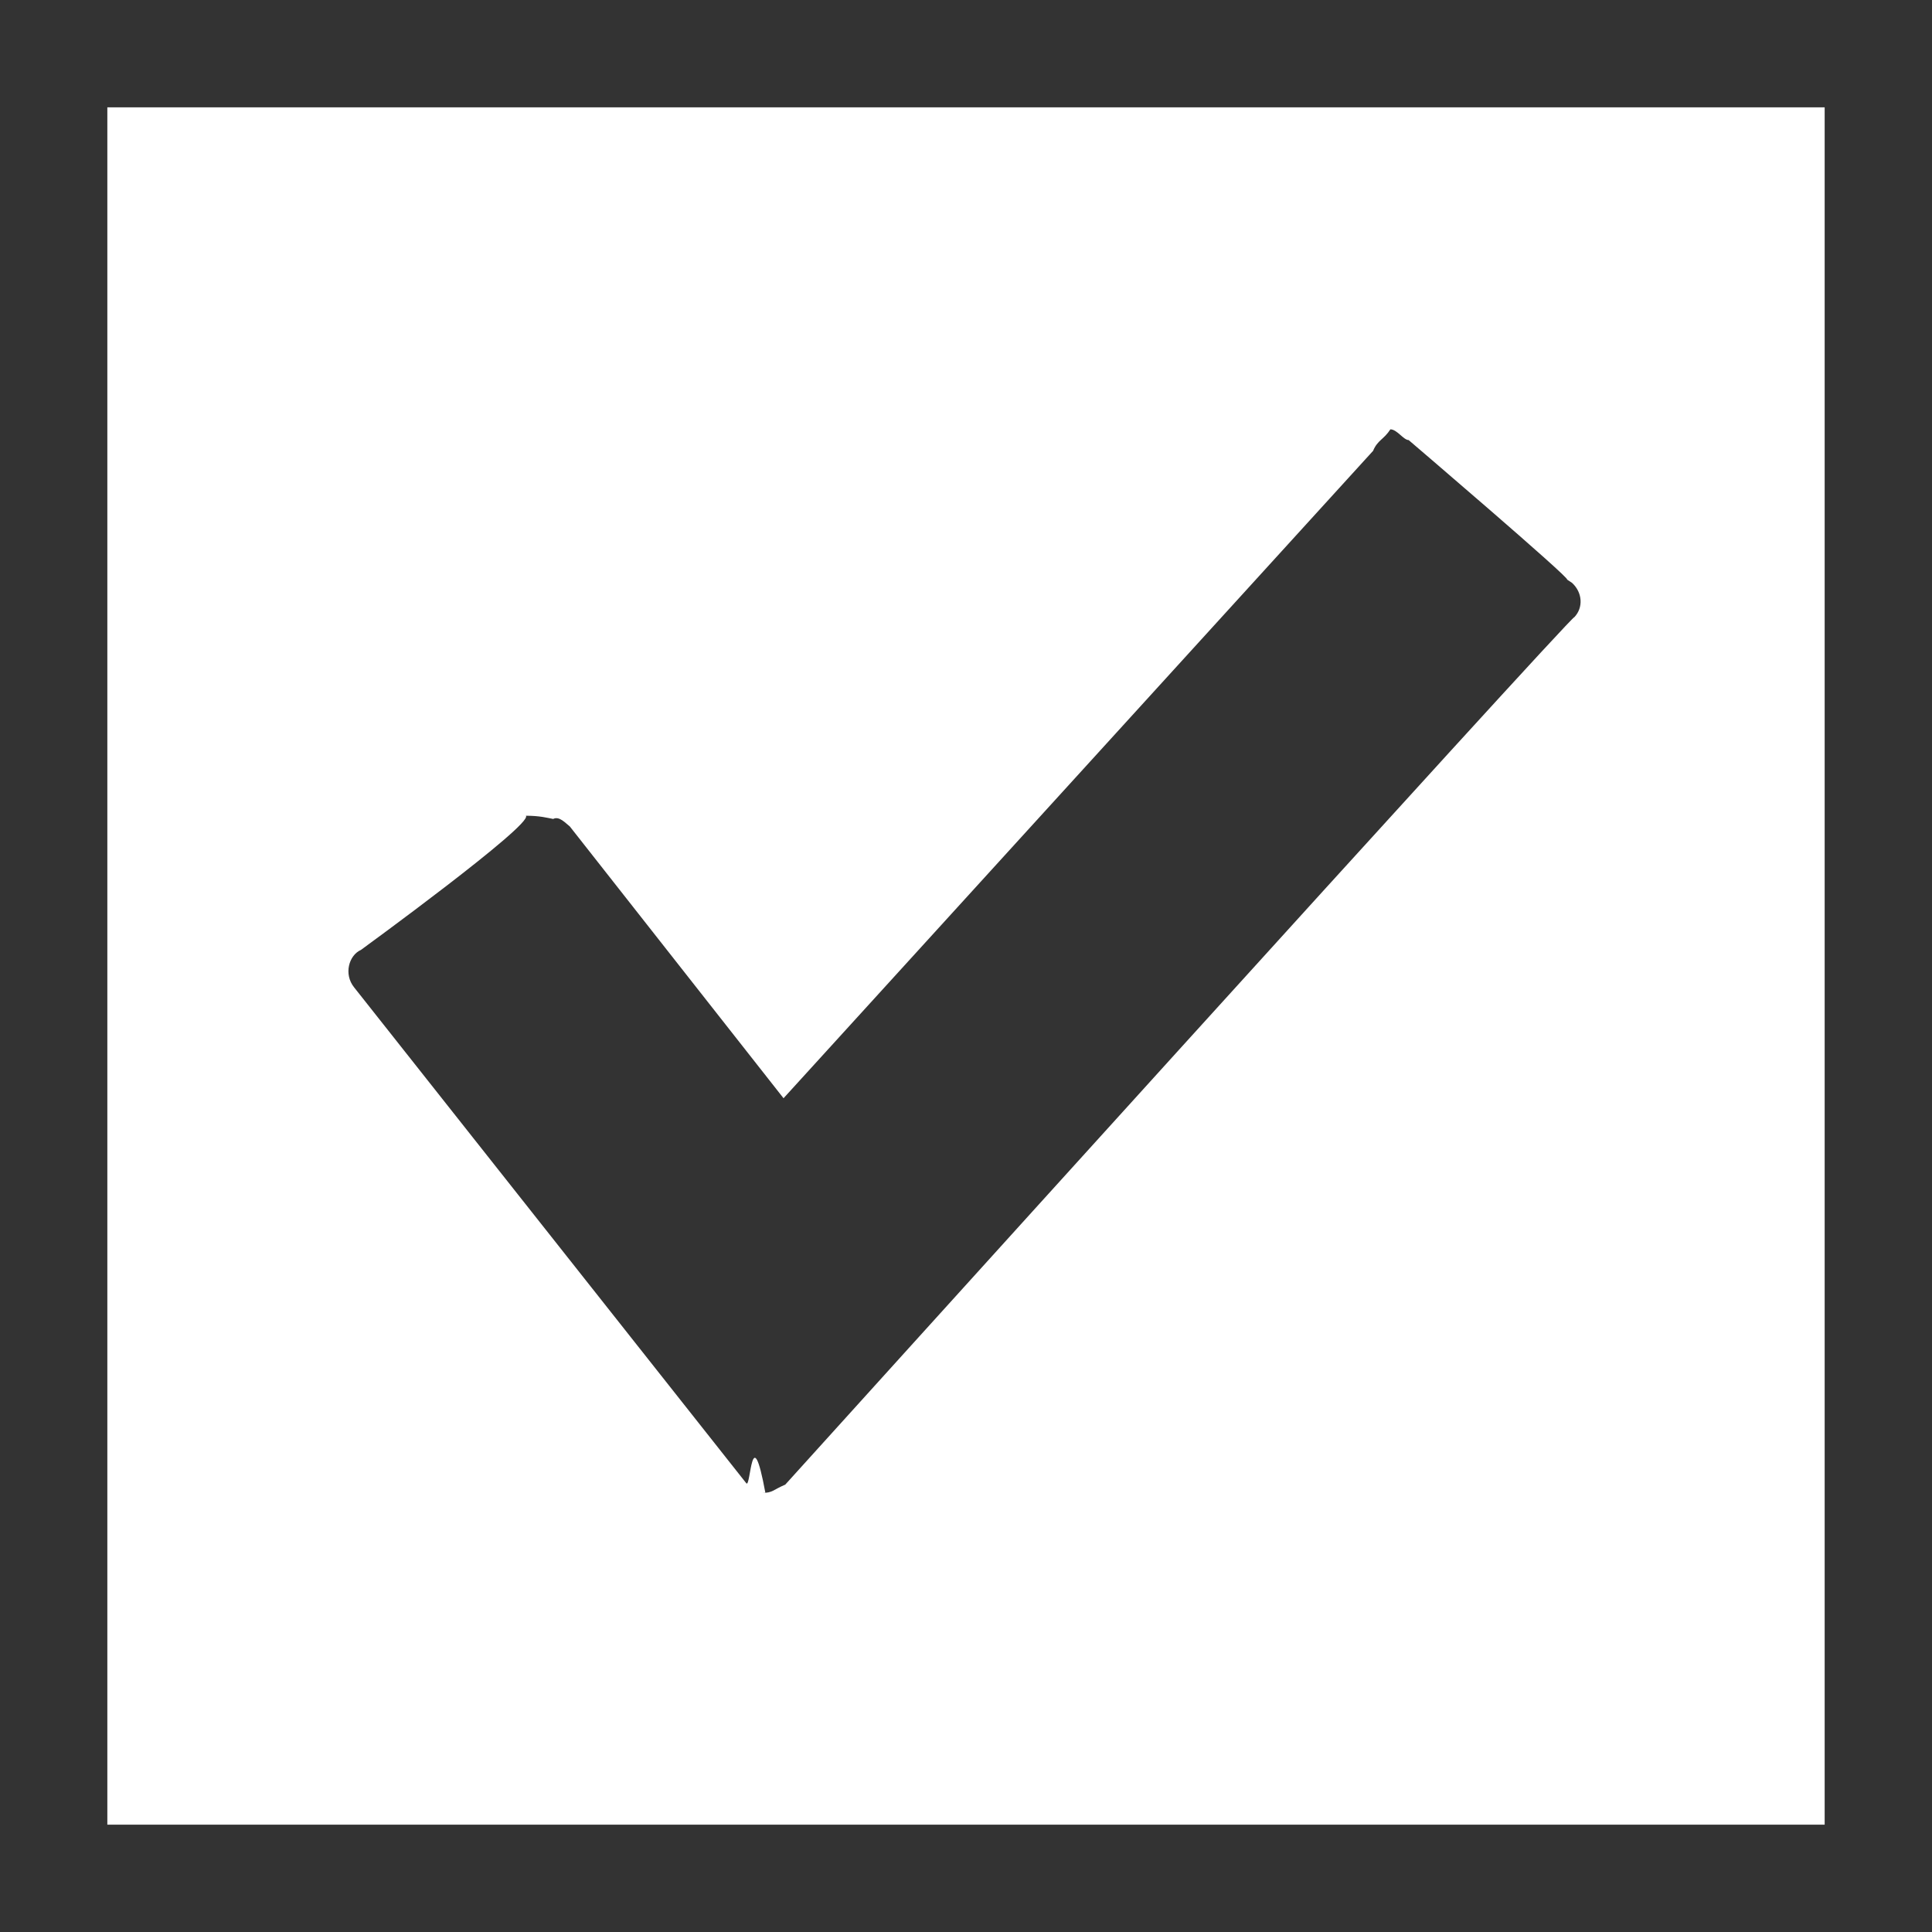
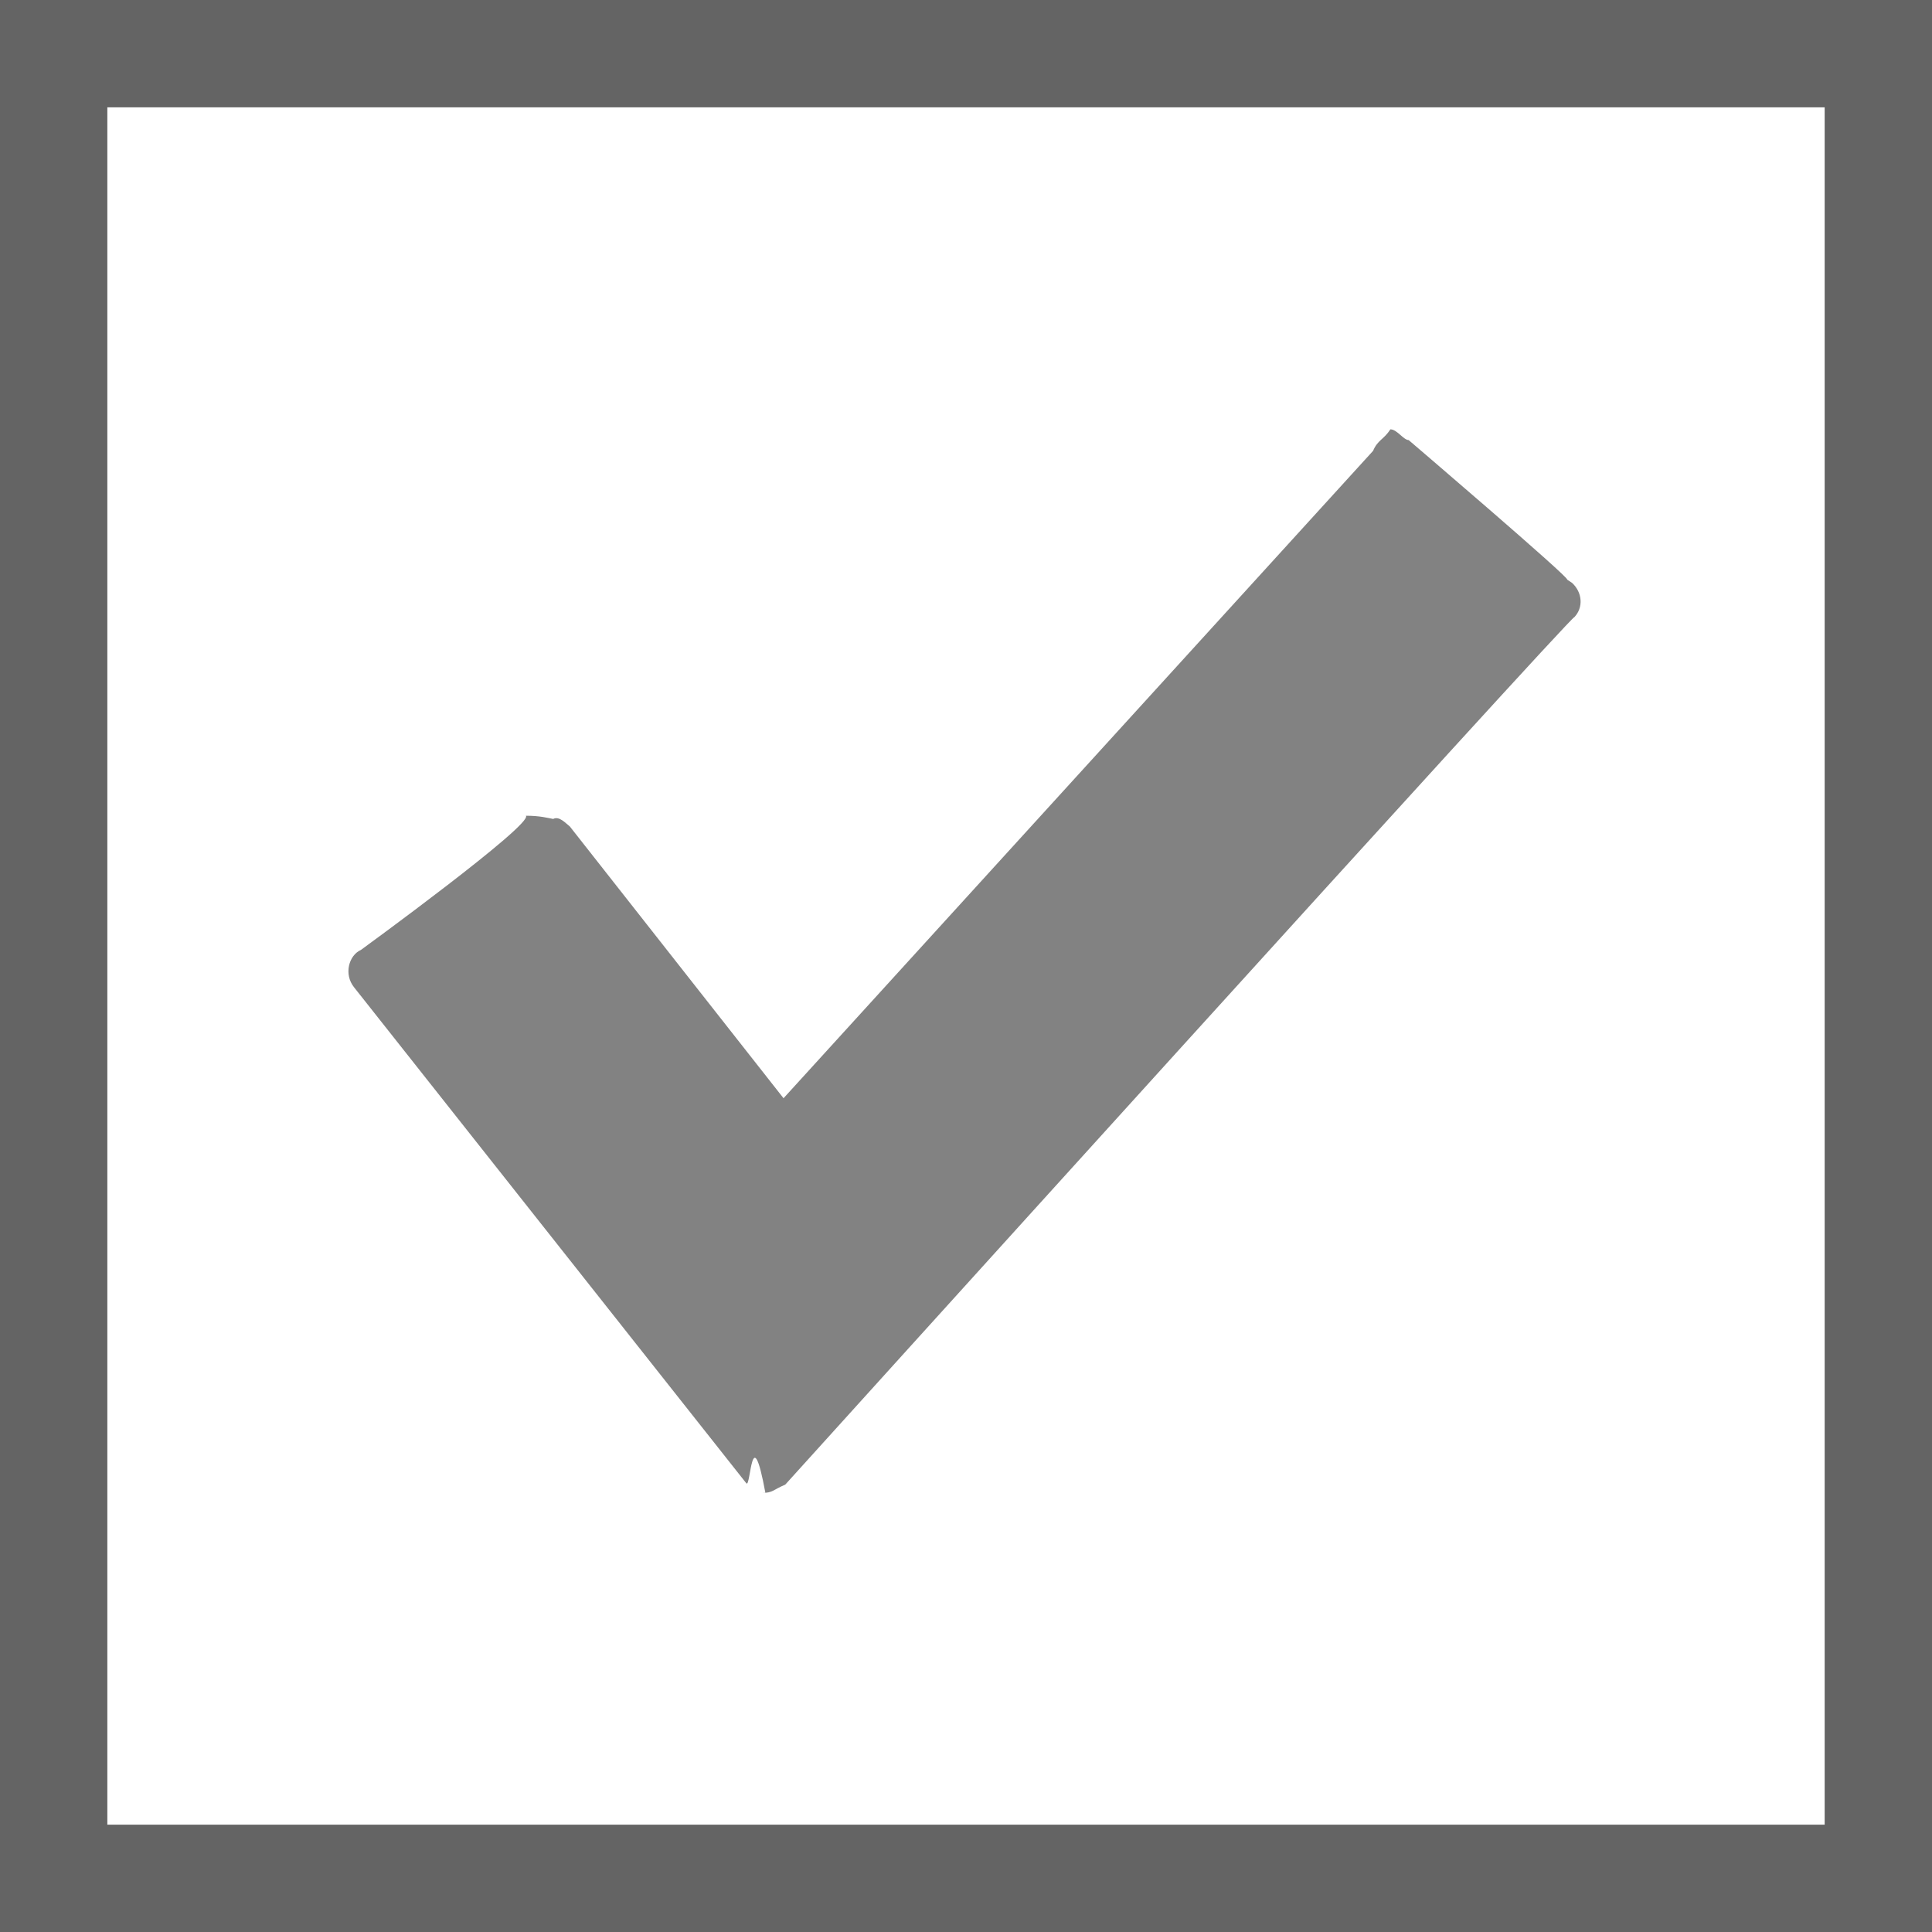
<svg xmlns="http://www.w3.org/2000/svg" class="checkbox-icon" version="1.1" baseProfile="full" height="18px" width="18px">
-   <rect width="18" height="18" fill="white" stroke="rgb(51, 51, 51)" stroke-width="2px" stroke-linecap="butt" stroke-linejoin="miter" />
-   <path fill="rgb(51, 51, 51)" d="M14.6,5.4 C14.646,5.4 13.124,4.1 13.124,4.1 C13.077,4.1 13.015,4 12.954,4 C12.892,4.096 12.834,4.1 12.793,4.2 C12.793,4.2 7.3,10.232 7.3,10.232 C7.3,10.232 5.309,7.7 5.309,7.7 C5.27,7.67 5.21,7.6 5.154,7.63 C5.1,7.62 5.03,7.6 4.9,7.6 C4.97,7.68 3.363,8.85 3.363,8.85 C3.25,8.9 3.2,9.077 3.3,9.2 C3.3,9.2 6.953,13.819 6.953,13.819 C6.995,13.873 7,13.2 7.131,13.909 C7.1,13.909 7.137,13.909 7.1,13.909 C7.2,13.909 7.2,13.881 7.316,13.832 C7.316,13.832 14.668,5.7 14.668,5.75 C14.753,5.66 14.744,5.52 14.646,5.43 Z " />
+   <rect width="18" height="18" fill="white" stroke="rgb(100, 100, 100)" stroke-width="2px" stroke-linecap="butt" stroke-linejoin="miter" />
+   <path fill="rgb(130, 130, 130)" d="M14.6,5.4 C14.646,5.4 13.124,4.1 13.124,4.1 C13.077,4.1 13.015,4 12.954,4 C12.892,4.096 12.834,4.1 12.793,4.2 C12.793,4.2 7.3,10.232 7.3,10.232 C7.3,10.232 5.309,7.7 5.309,7.7 C5.27,7.67 5.21,7.6 5.154,7.63 C5.1,7.62 5.03,7.6 4.9,7.6 C4.97,7.68 3.363,8.85 3.363,8.85 C3.25,8.9 3.2,9.077 3.3,9.2 C3.3,9.2 6.953,13.819 6.953,13.819 C6.995,13.873 7,13.2 7.131,13.909 C7.1,13.909 7.137,13.909 7.1,13.909 C7.2,13.909 7.2,13.881 7.316,13.832 C7.316,13.832 14.668,5.7 14.668,5.75 C14.753,5.66 14.744,5.52 14.646,5.43 Z " />
</svg>
